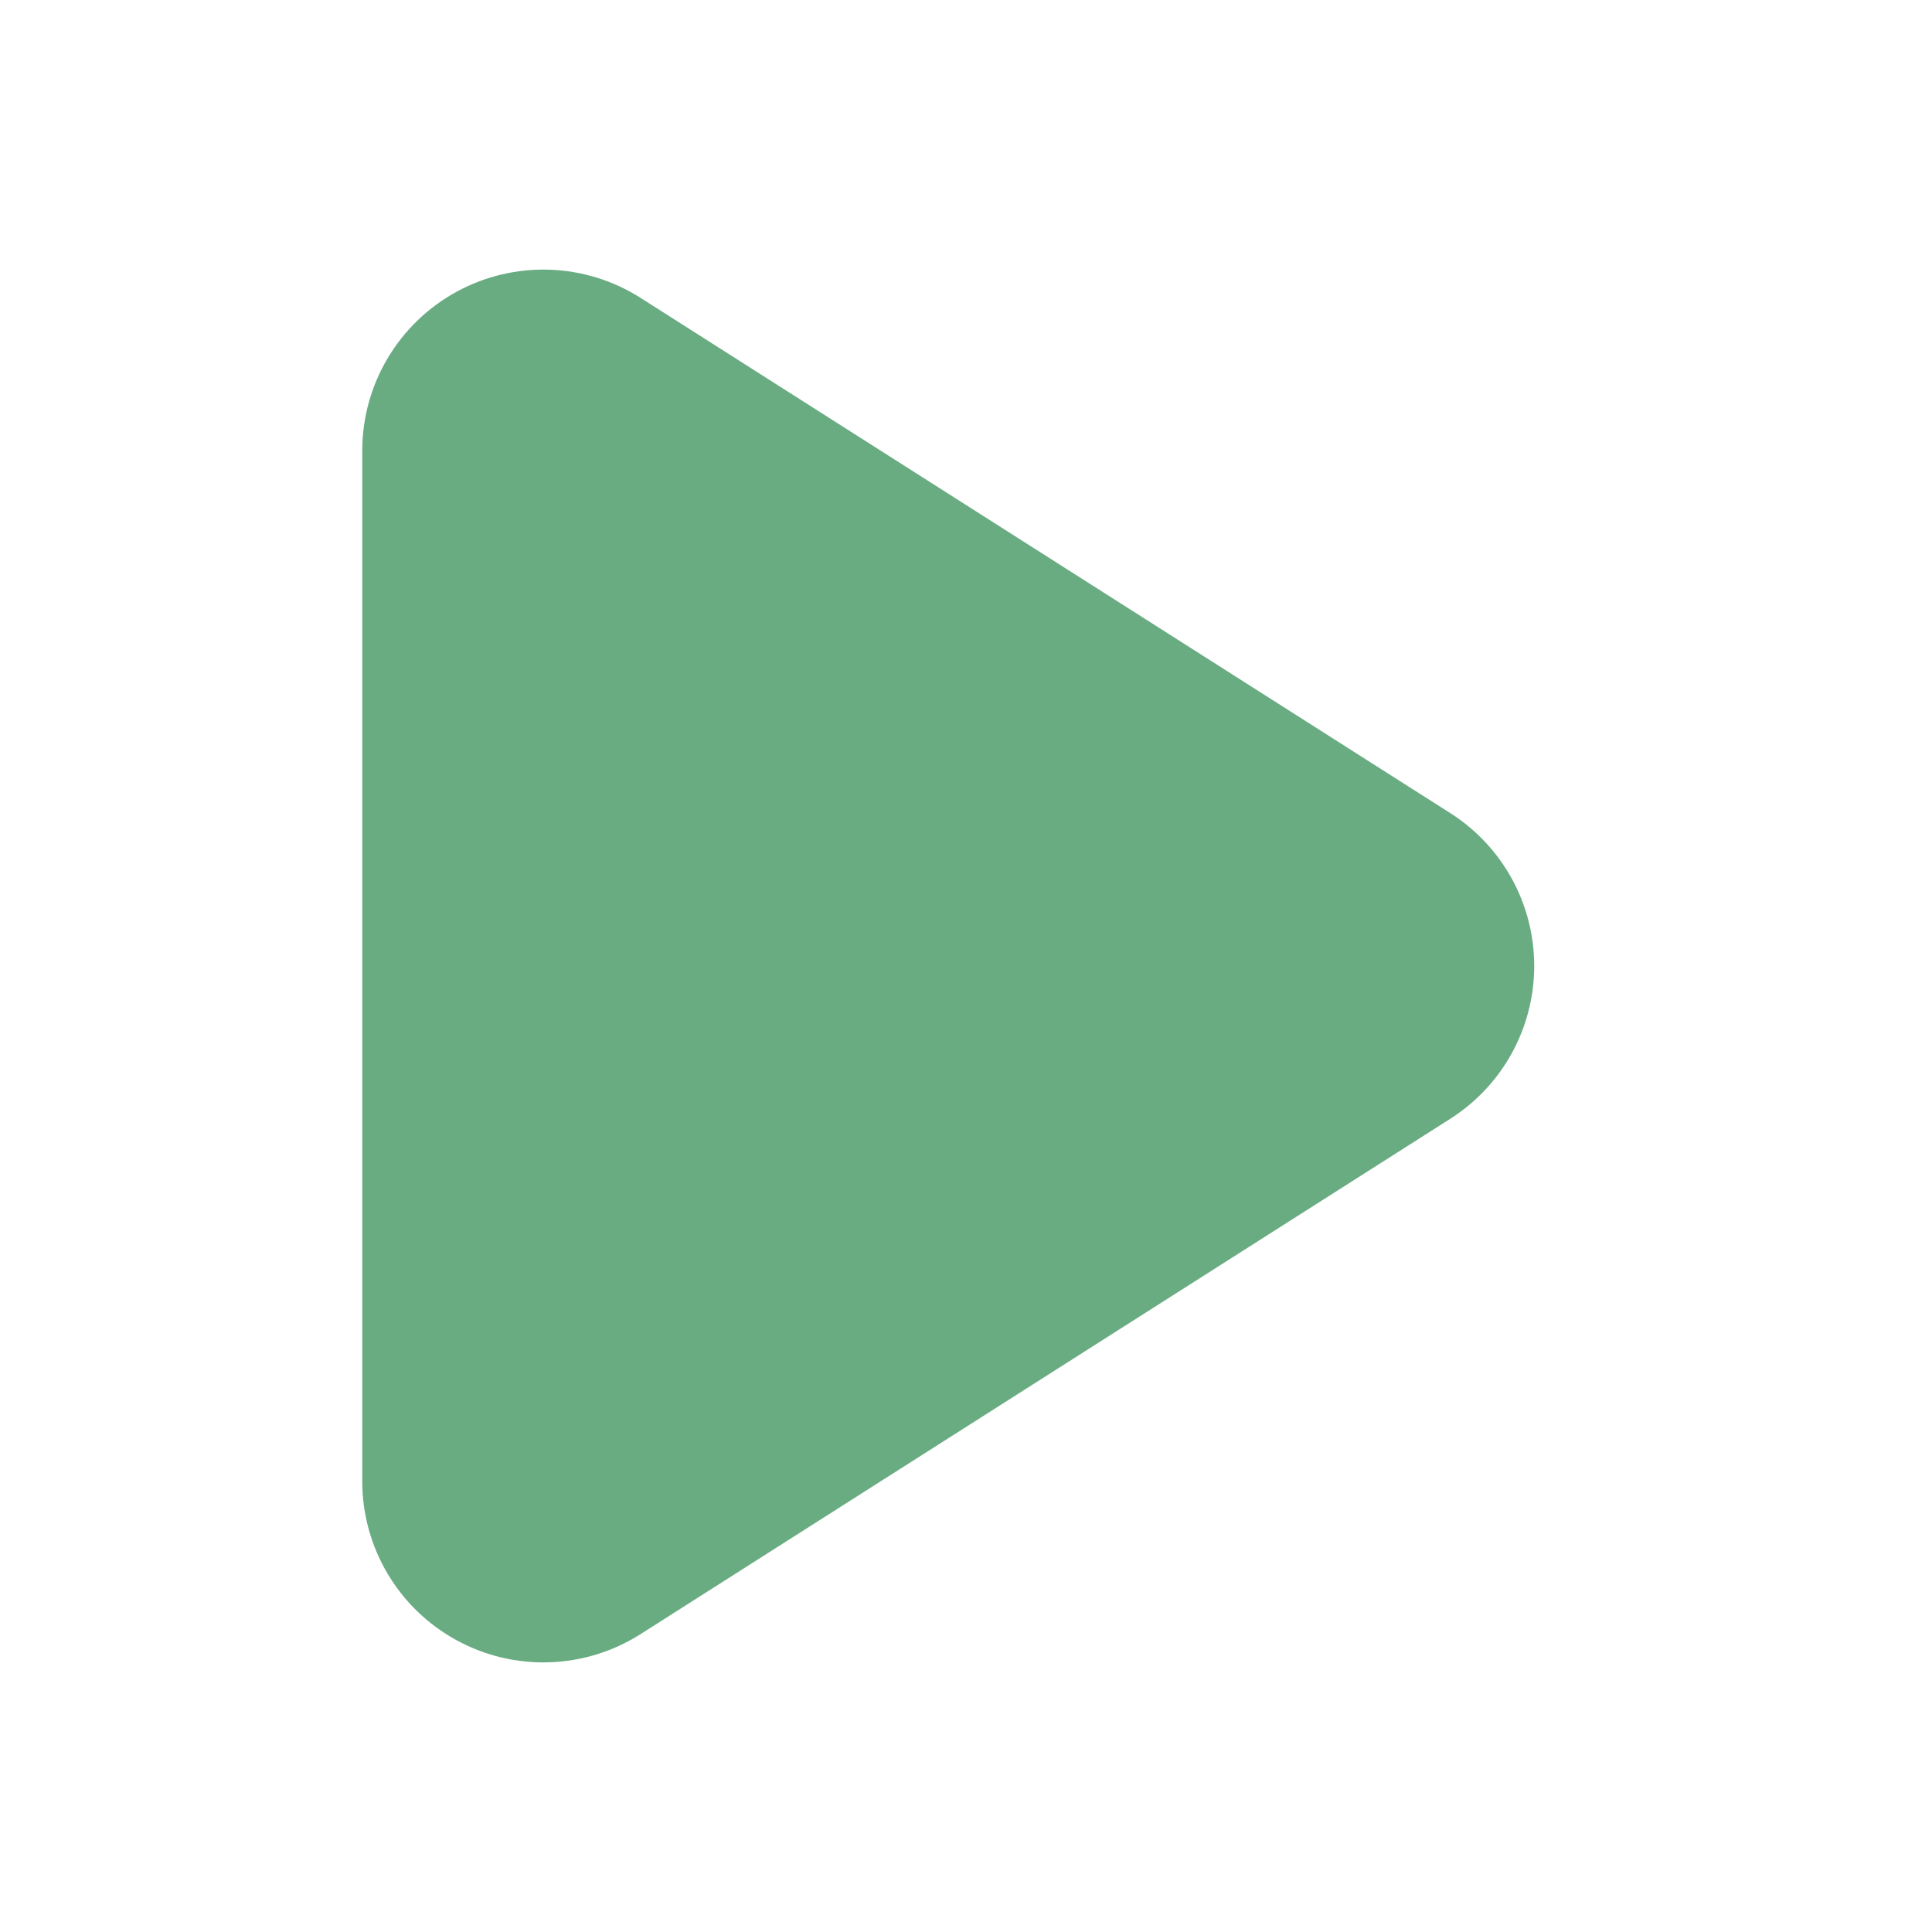
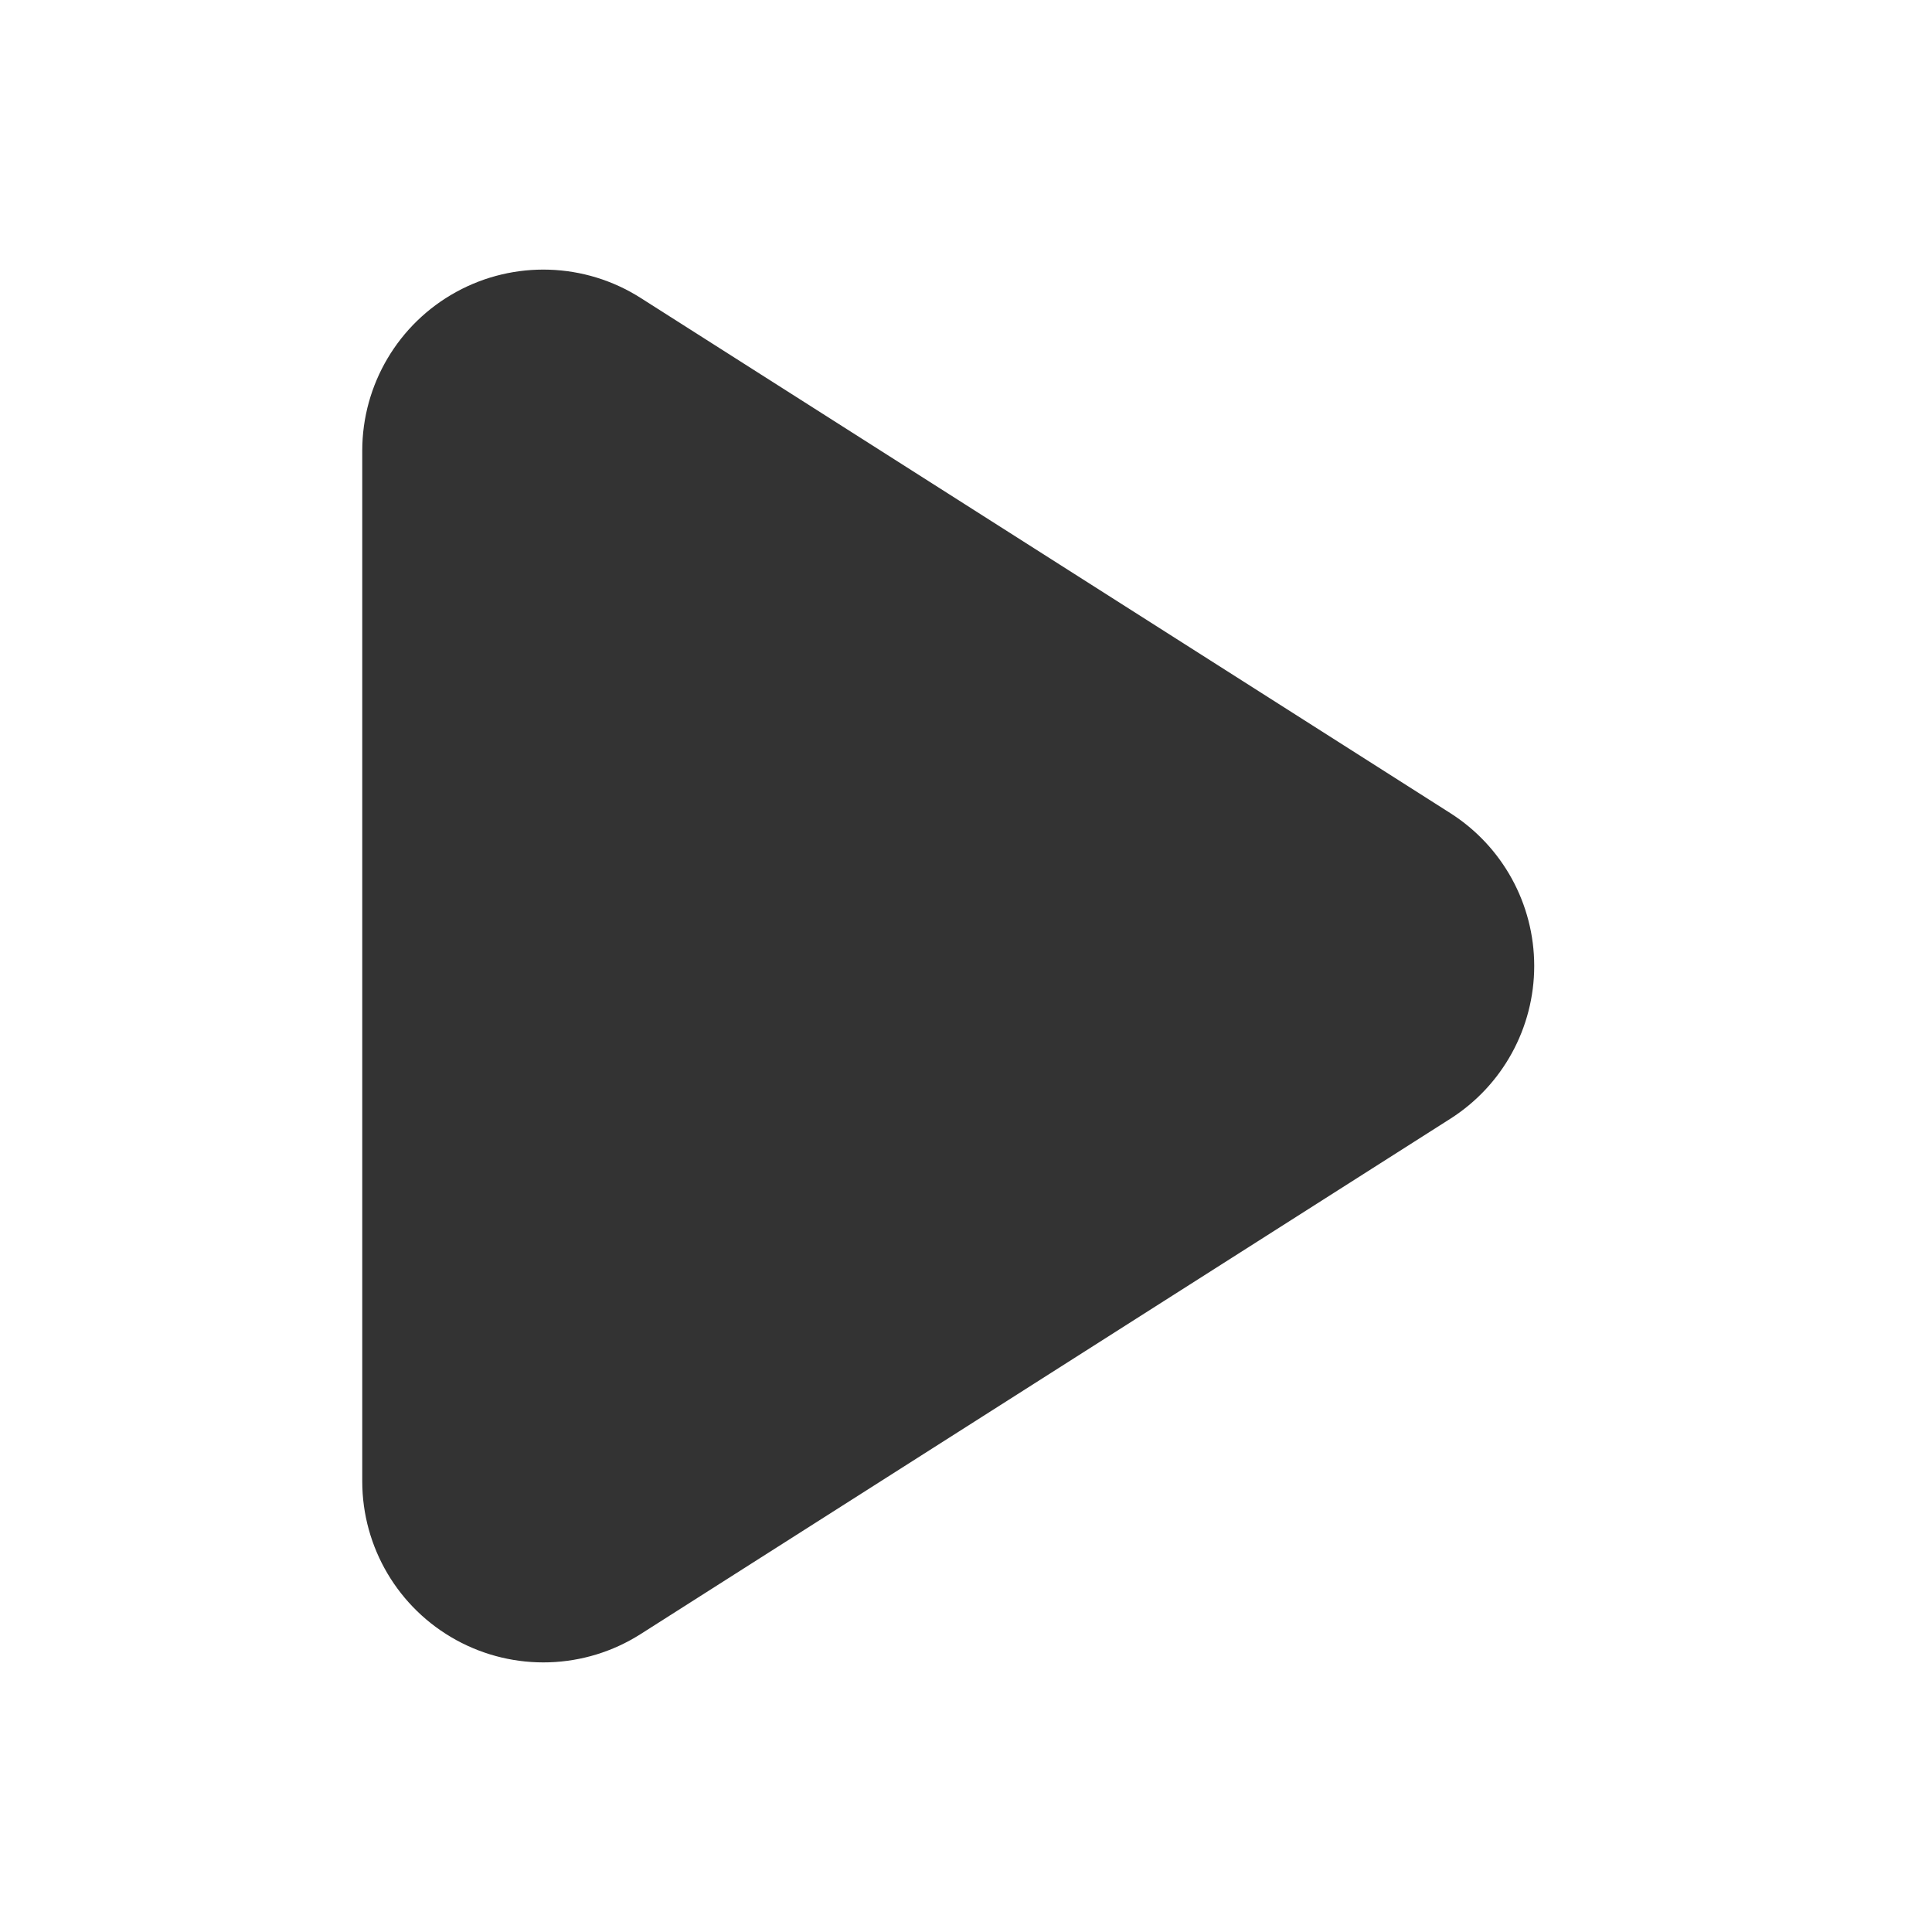
- <svg xmlns="http://www.w3.org/2000/svg" viewBox="0 0 16 16" width="12" height="12">
-   <path fill="#449763" opacity="0.8" d="M3 3.732a1.5 1.5 0 0 1 2.305-1.265l6.706 4.267a1.5 1.5 0 0 1 0 2.531l-6.706 4.268A1.5 1.5 0 0 1 3 12.267V3.732Z" />
+ <svg xmlns="http://www.w3.org/2000/svg" viewBox="0 0 16 16">
+   <path fill="black" opacity="0.8" d="M3 3.732a1.5 1.5 0 0 1 2.305-1.265l6.706 4.267a1.5 1.5 0 0 1 0 2.531l-6.706 4.268A1.5 1.5 0 0 1 3 12.267V3.732Z" />
</svg>
